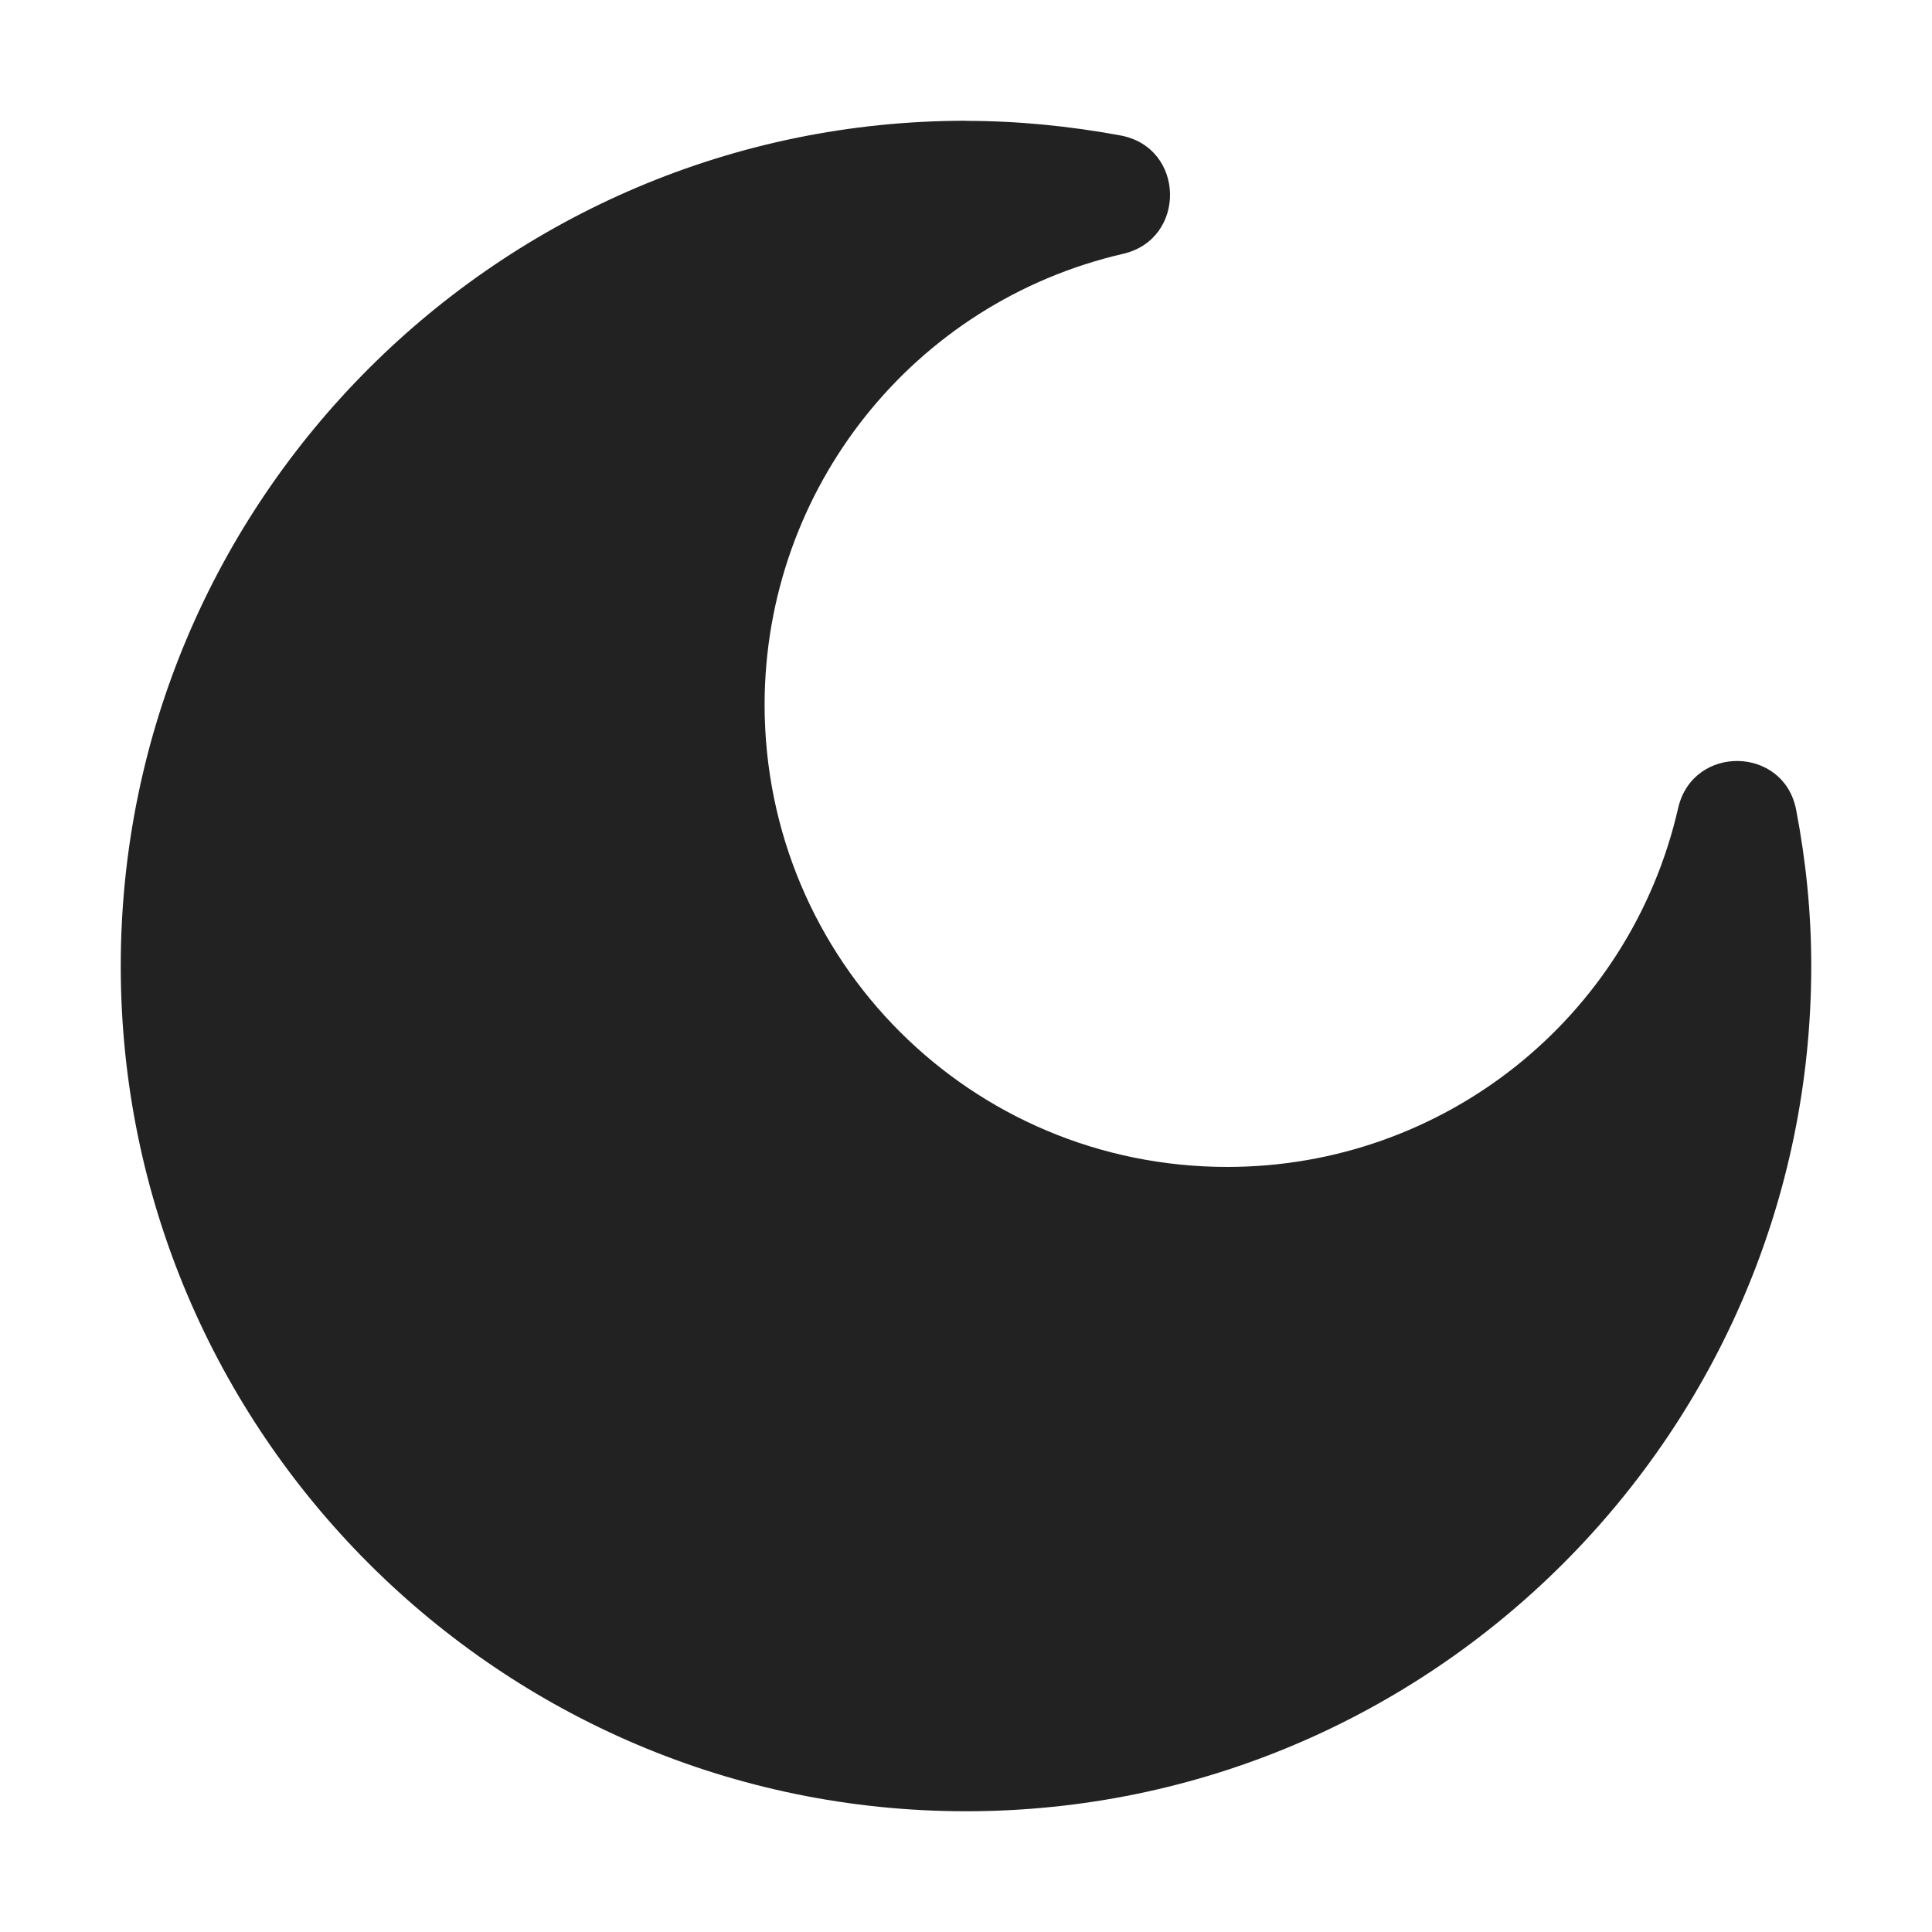
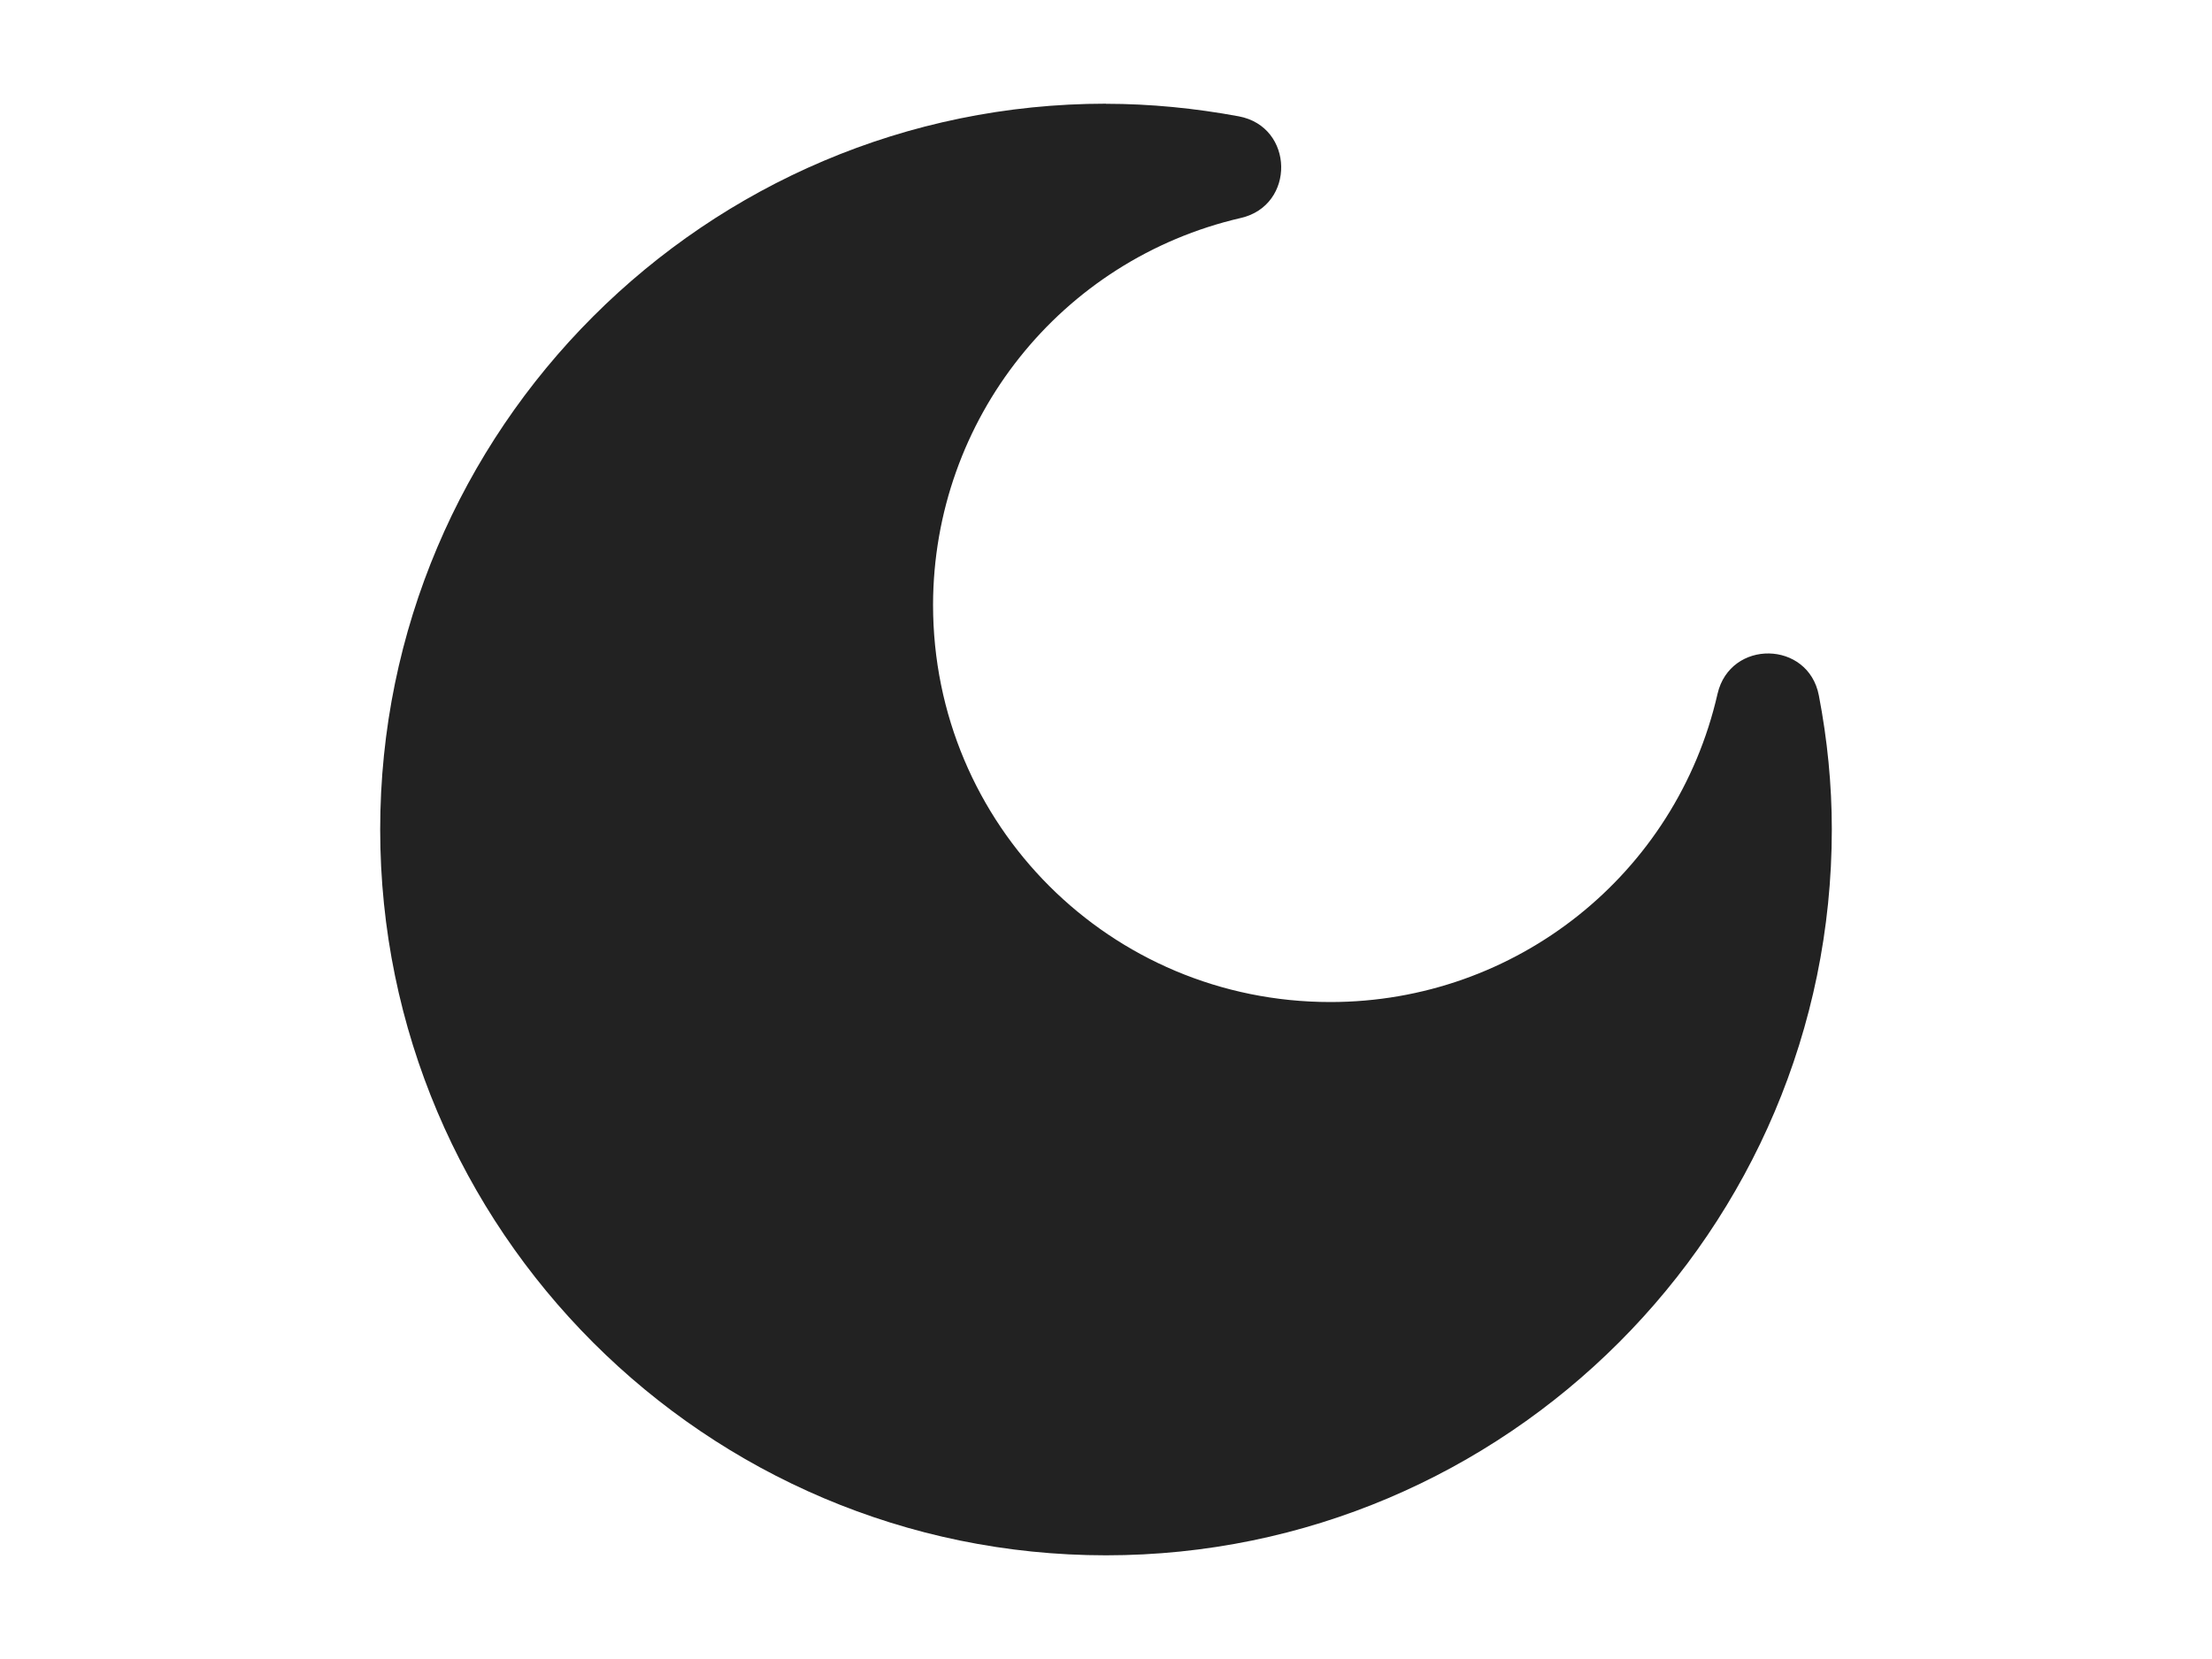
- <svg xmlns="http://www.w3.org/2000/svg" height="16px" viewBox="0 0 16 16" width="16px">
+ <svg xmlns="http://www.w3.org/2000/svg" height="24px" viewBox="0 0 16 16" width="32px">
  <path d="m 8 1 c -3.859 0 -7 3.141 -7 7 s 3.141 7 7 7 s 7 -3.141 7 -7 c 0 0 0 0 0 -0.004 c 0 -0.43 -0.043 -0.863 -0.125 -1.289 c -0.102 -0.531 -0.855 -0.543 -0.977 -0.016 c -0.398 1.742 -1.945 2.973 -3.734 2.973 c -2.121 0 -3.832 -1.707 -3.832 -3.832 c 0.004 -1.785 1.23 -3.328 2.969 -3.73 c 0.527 -0.121 0.516 -0.879 -0.02 -0.98 c -0.422 -0.078 -0.852 -0.121 -1.281 -0.121 z m 0 0" fill="#222222" />
</svg>
